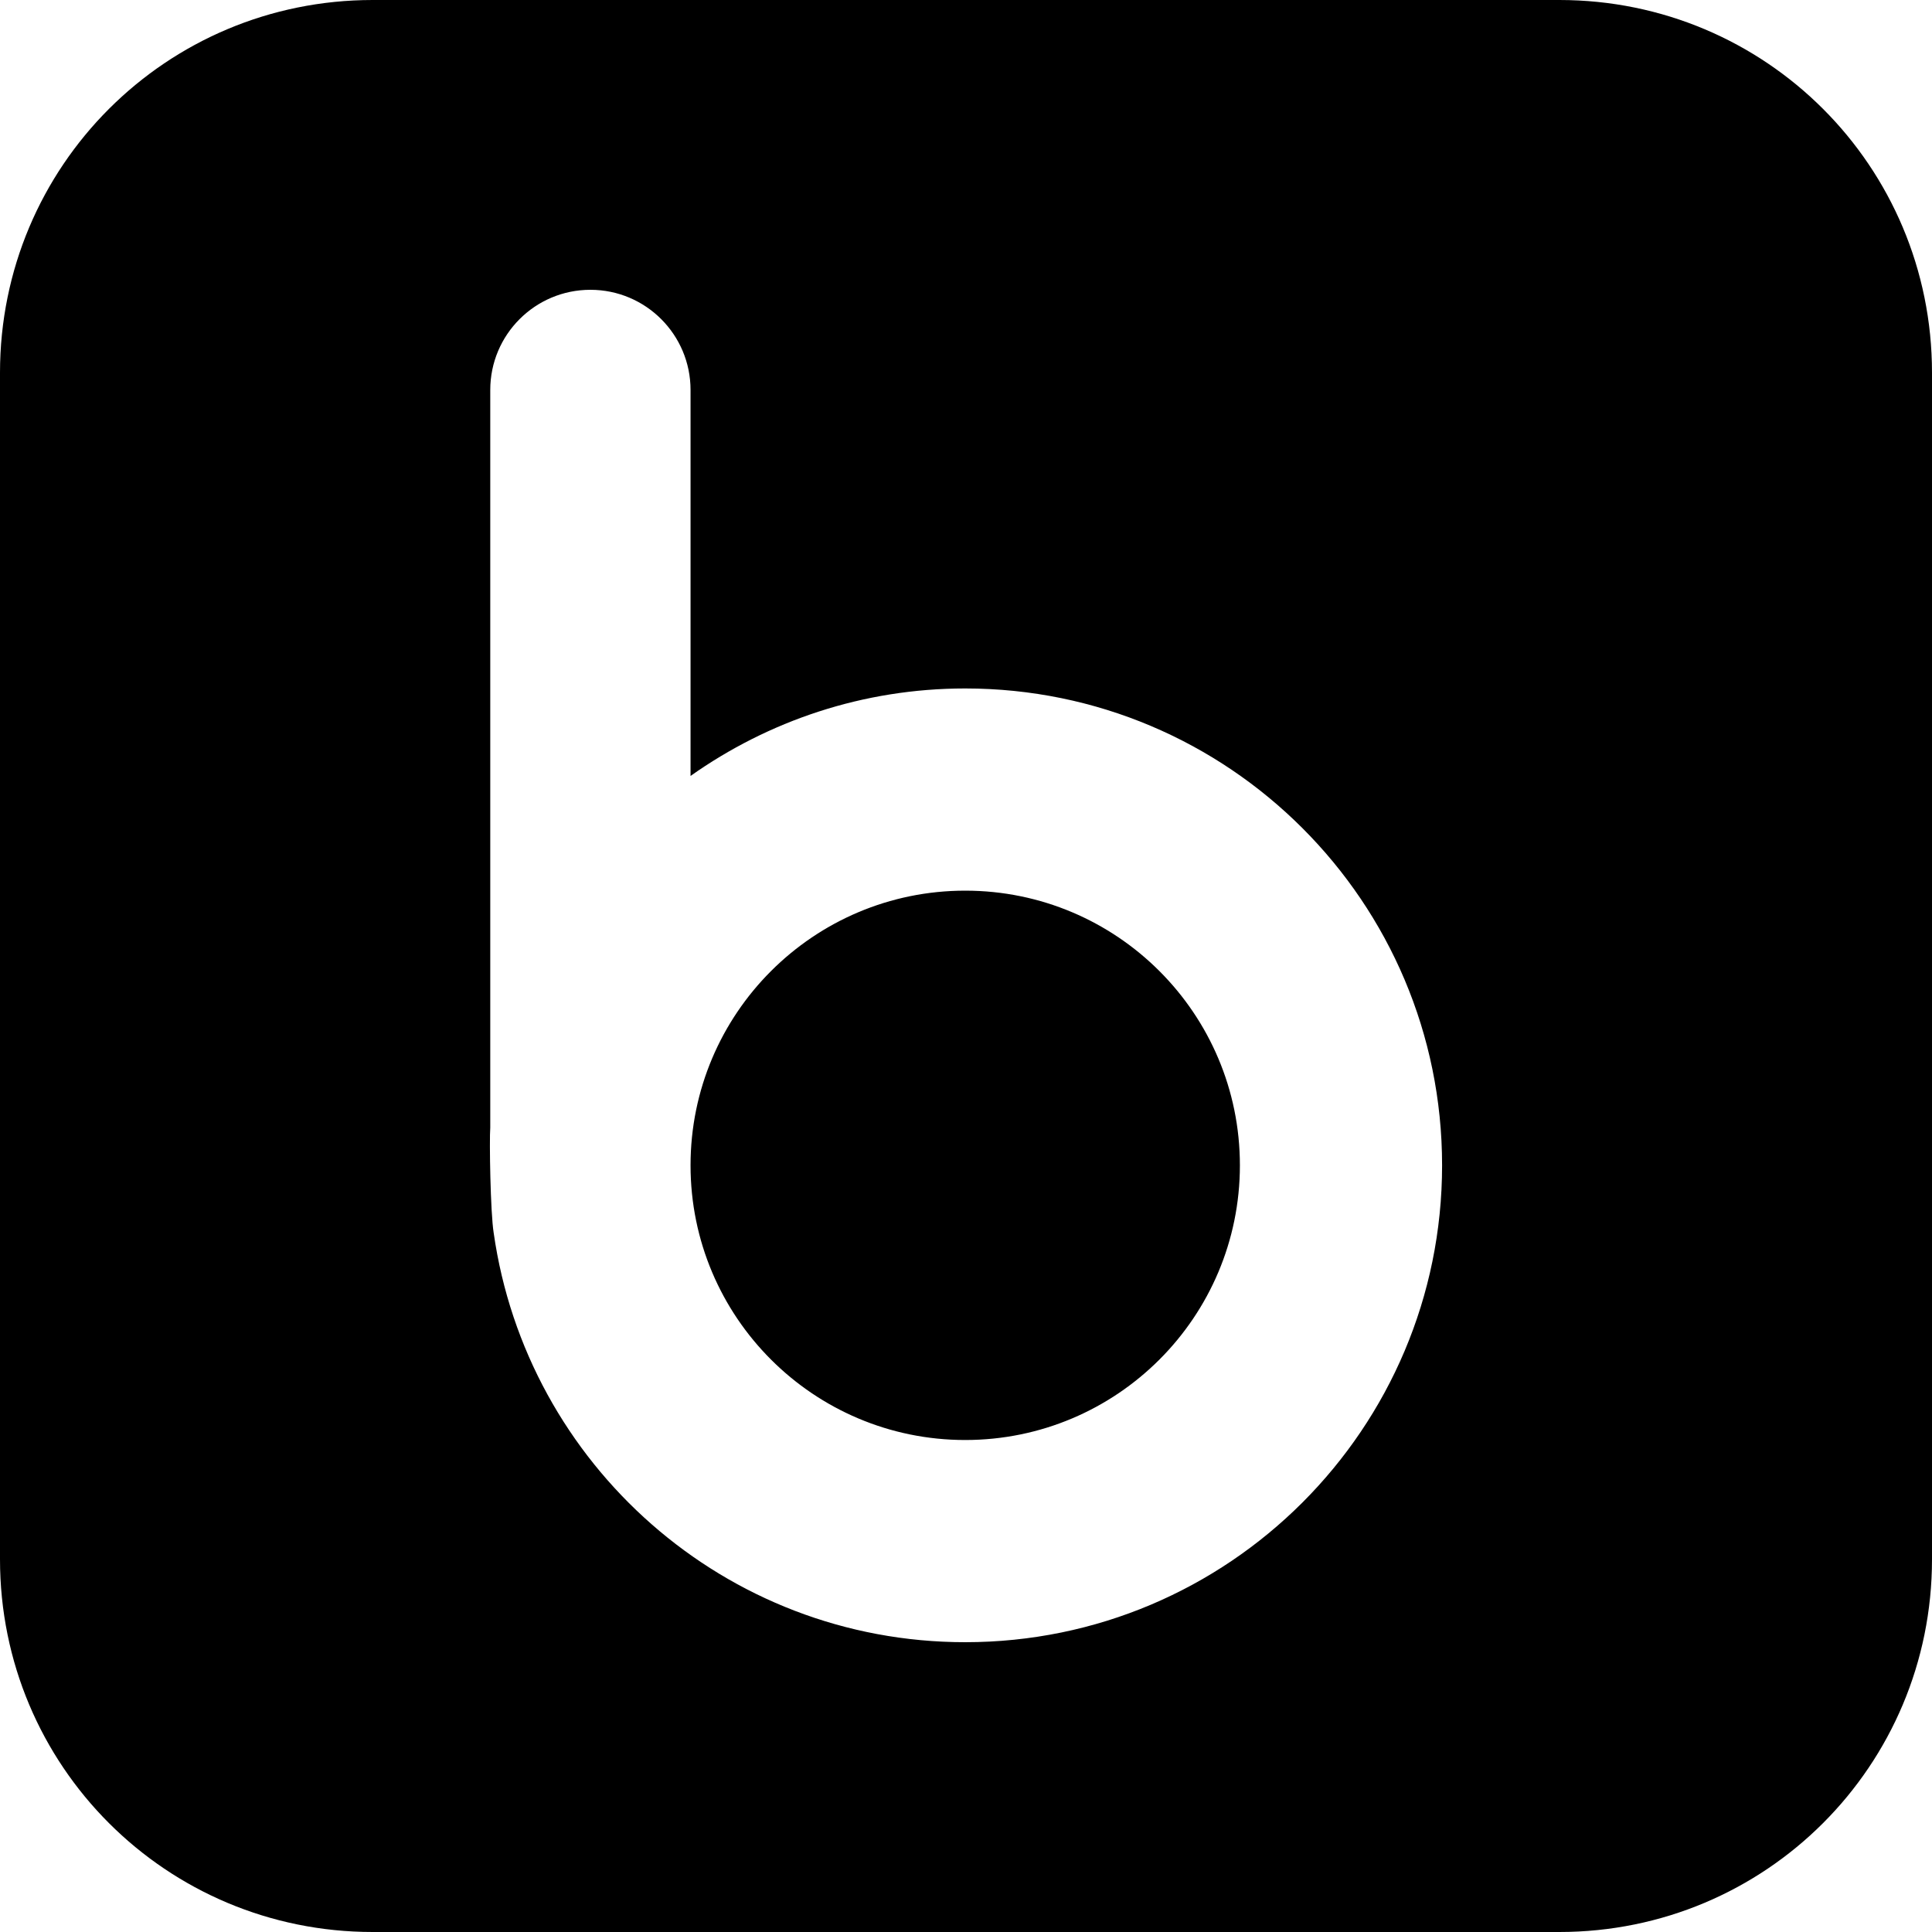
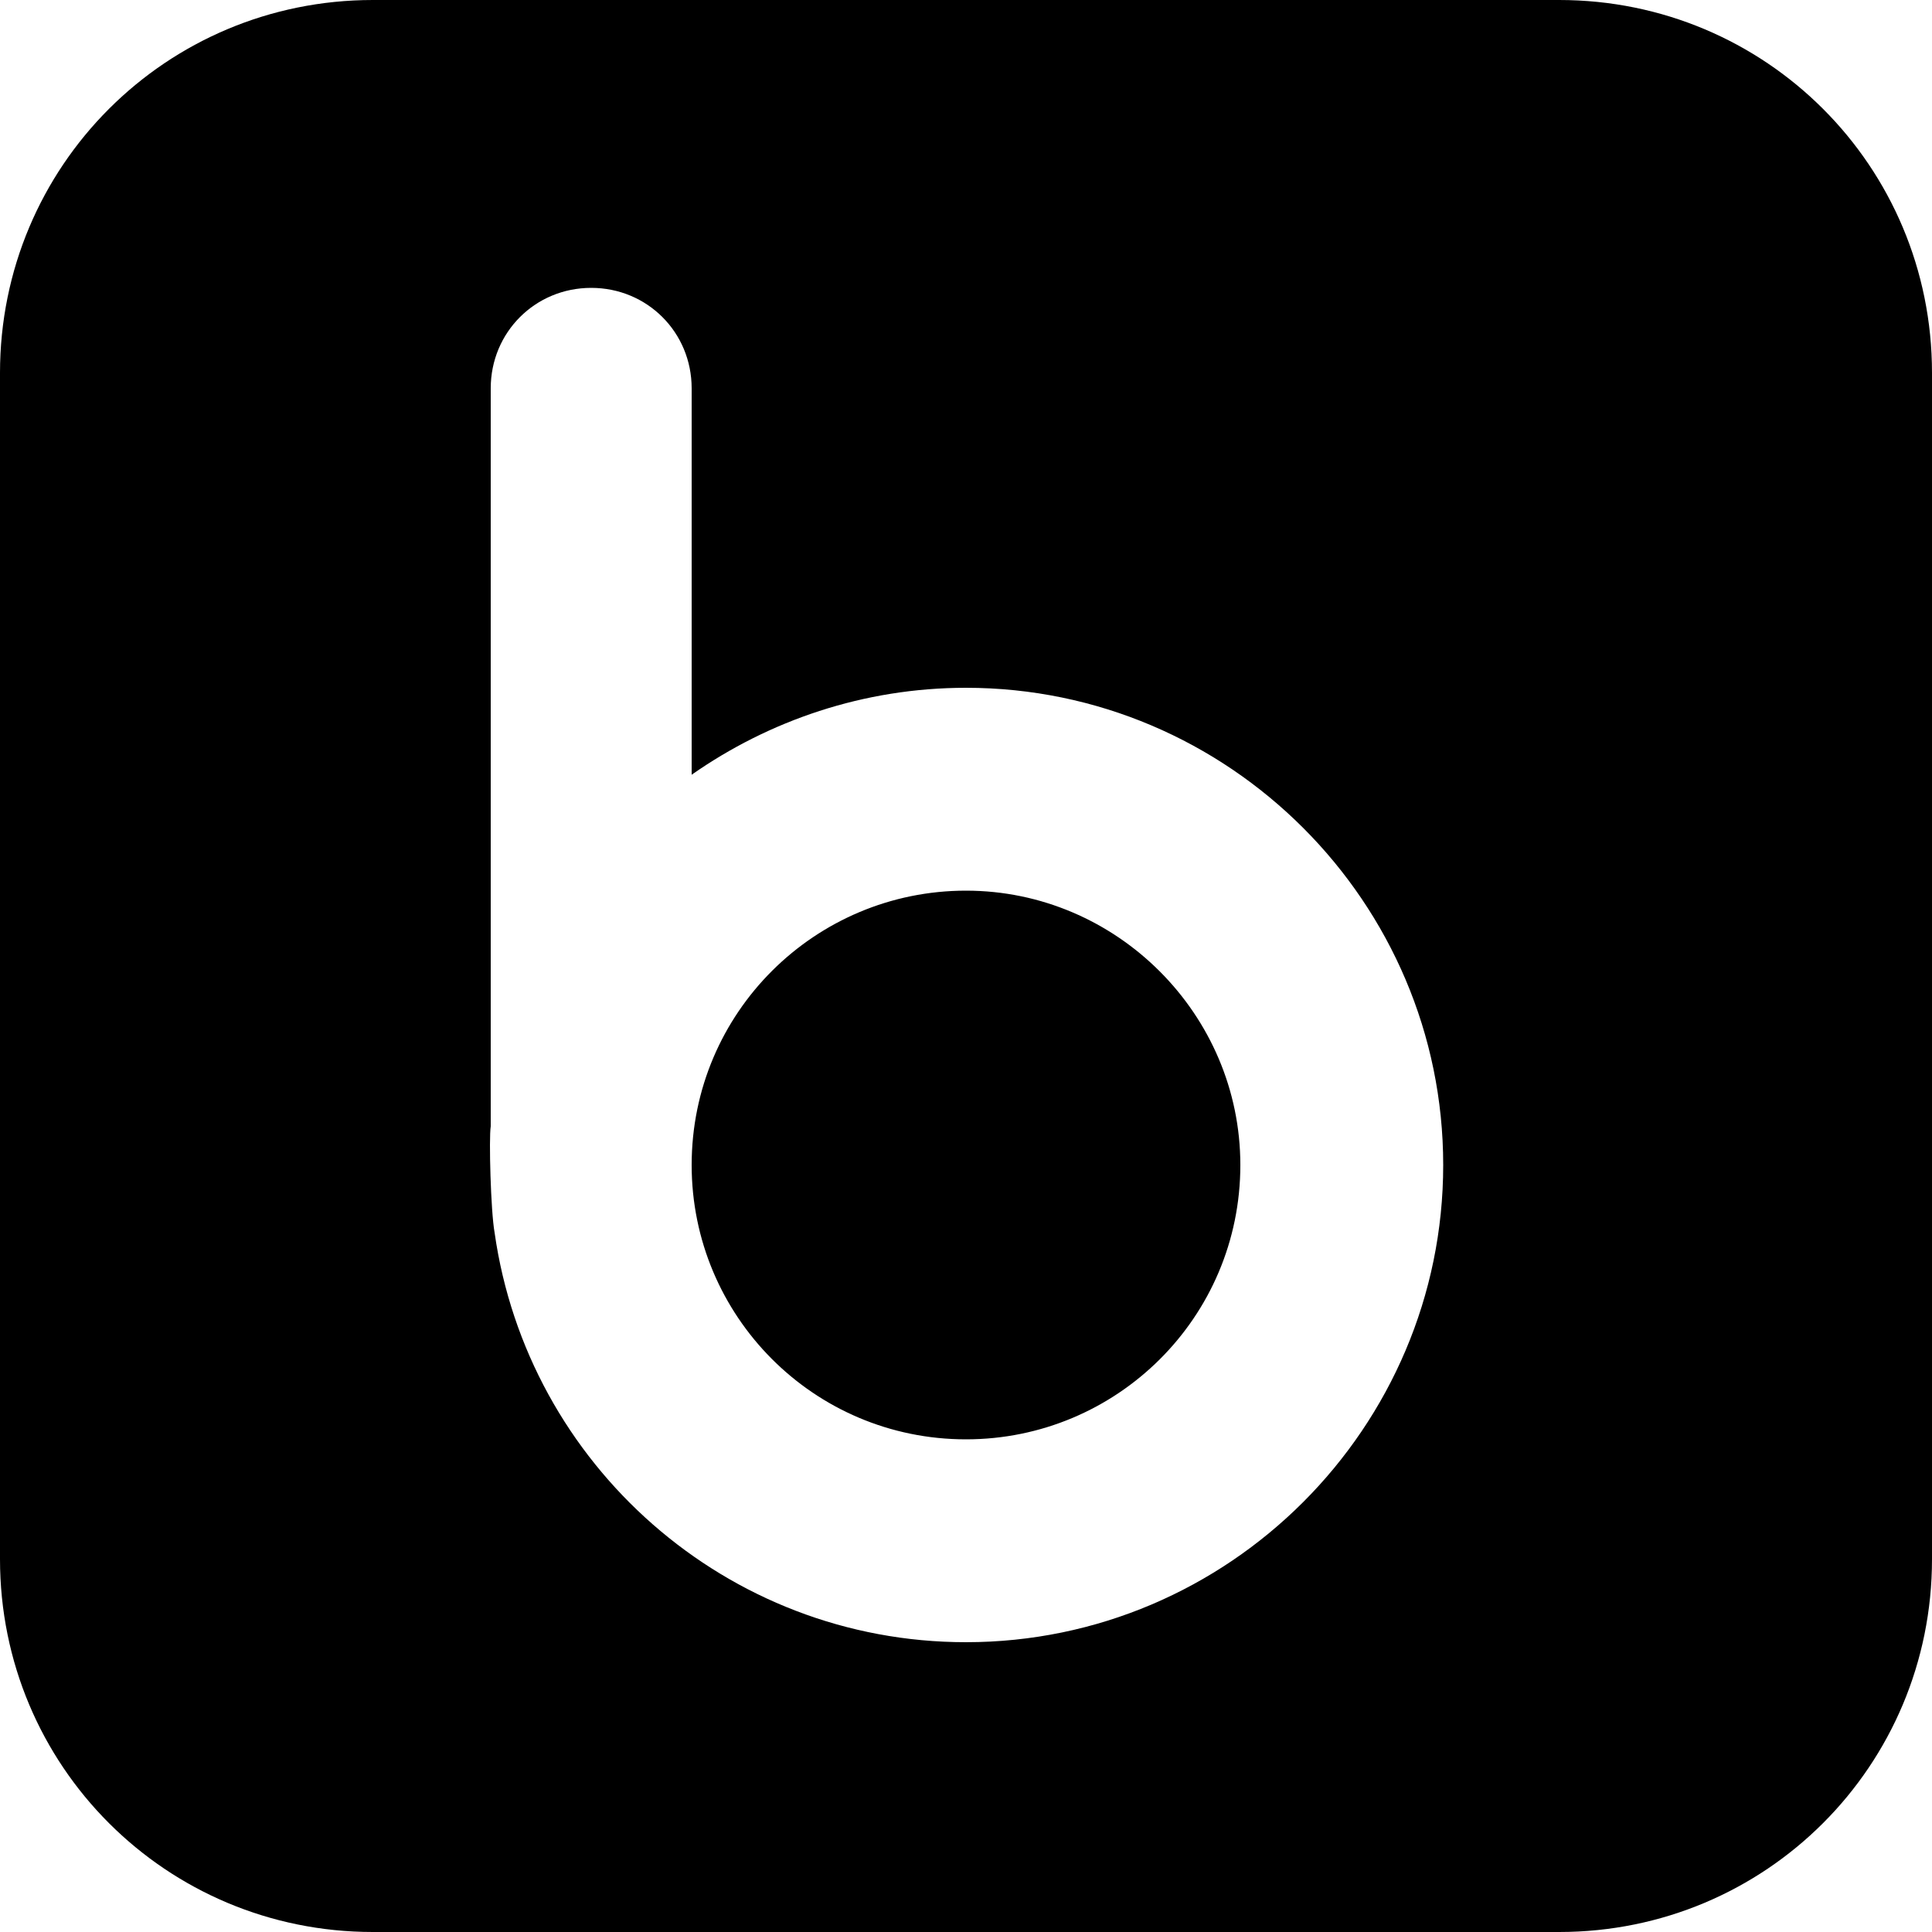
<svg xmlns="http://www.w3.org/2000/svg" width="1000" height="1000">
-   <path d="M192.912 0l614.175 0c106.874 0 192.913 86.039 192.913 192.912l0 614.176c0 106.874 -86.039 192.912 -192.913 192.912l-614.175 0c-106.873 0 -192.912 -86.038 -192.912 -192.912l0 -614.176c0 -106.873 86.039 -192.912 192.912 -192.912zm306.684 356.346c-52.991 0 -101.955 16.854 -142.172 45.277l0 -199.79c0 -28.624 -23.202 -51.833 -51.833 -51.833 -28.632 0 -51.833 23.209 -51.833 51.833l0 381.794c-.509 6.463 .062 43.904 1.774 54.532 17.03 119.713 119.664 211.841 244.064 211.841 136.326 0 246.826 -110.501 246.826 -246.826 0 -136.326 -110.5 -246.828 -246.826 -246.828zm0 388.999c-78.521 0 -142.172 -63.651 -142.172 -142.172 0 -78.522 63.65 -142.172 142.172 -142.172s142.172 63.65 142.172 142.172c0 78.521 -63.651 142.172 -142.172 142.172z" />
+   <path d="M193 0h614c107 0 193 86 193 193v614c0 107-86 193-193 193h-614c-107 0-193-86-193-193v-614c0-107 86-193 193-193zm307 356c-53 0-102 17-142 45v-200c0-29-23-52-52-52s-52 23-52 52v382c-1 6 0 44 2 55 17 120 120 212 244 212 136 0 247-111 247-247s-111-247-247-247zm0 389c-79 0-142-64-142-142 0-79 64-142 142-142s142 64 142 142c0 79-64 142-142 142z" />
</svg>
